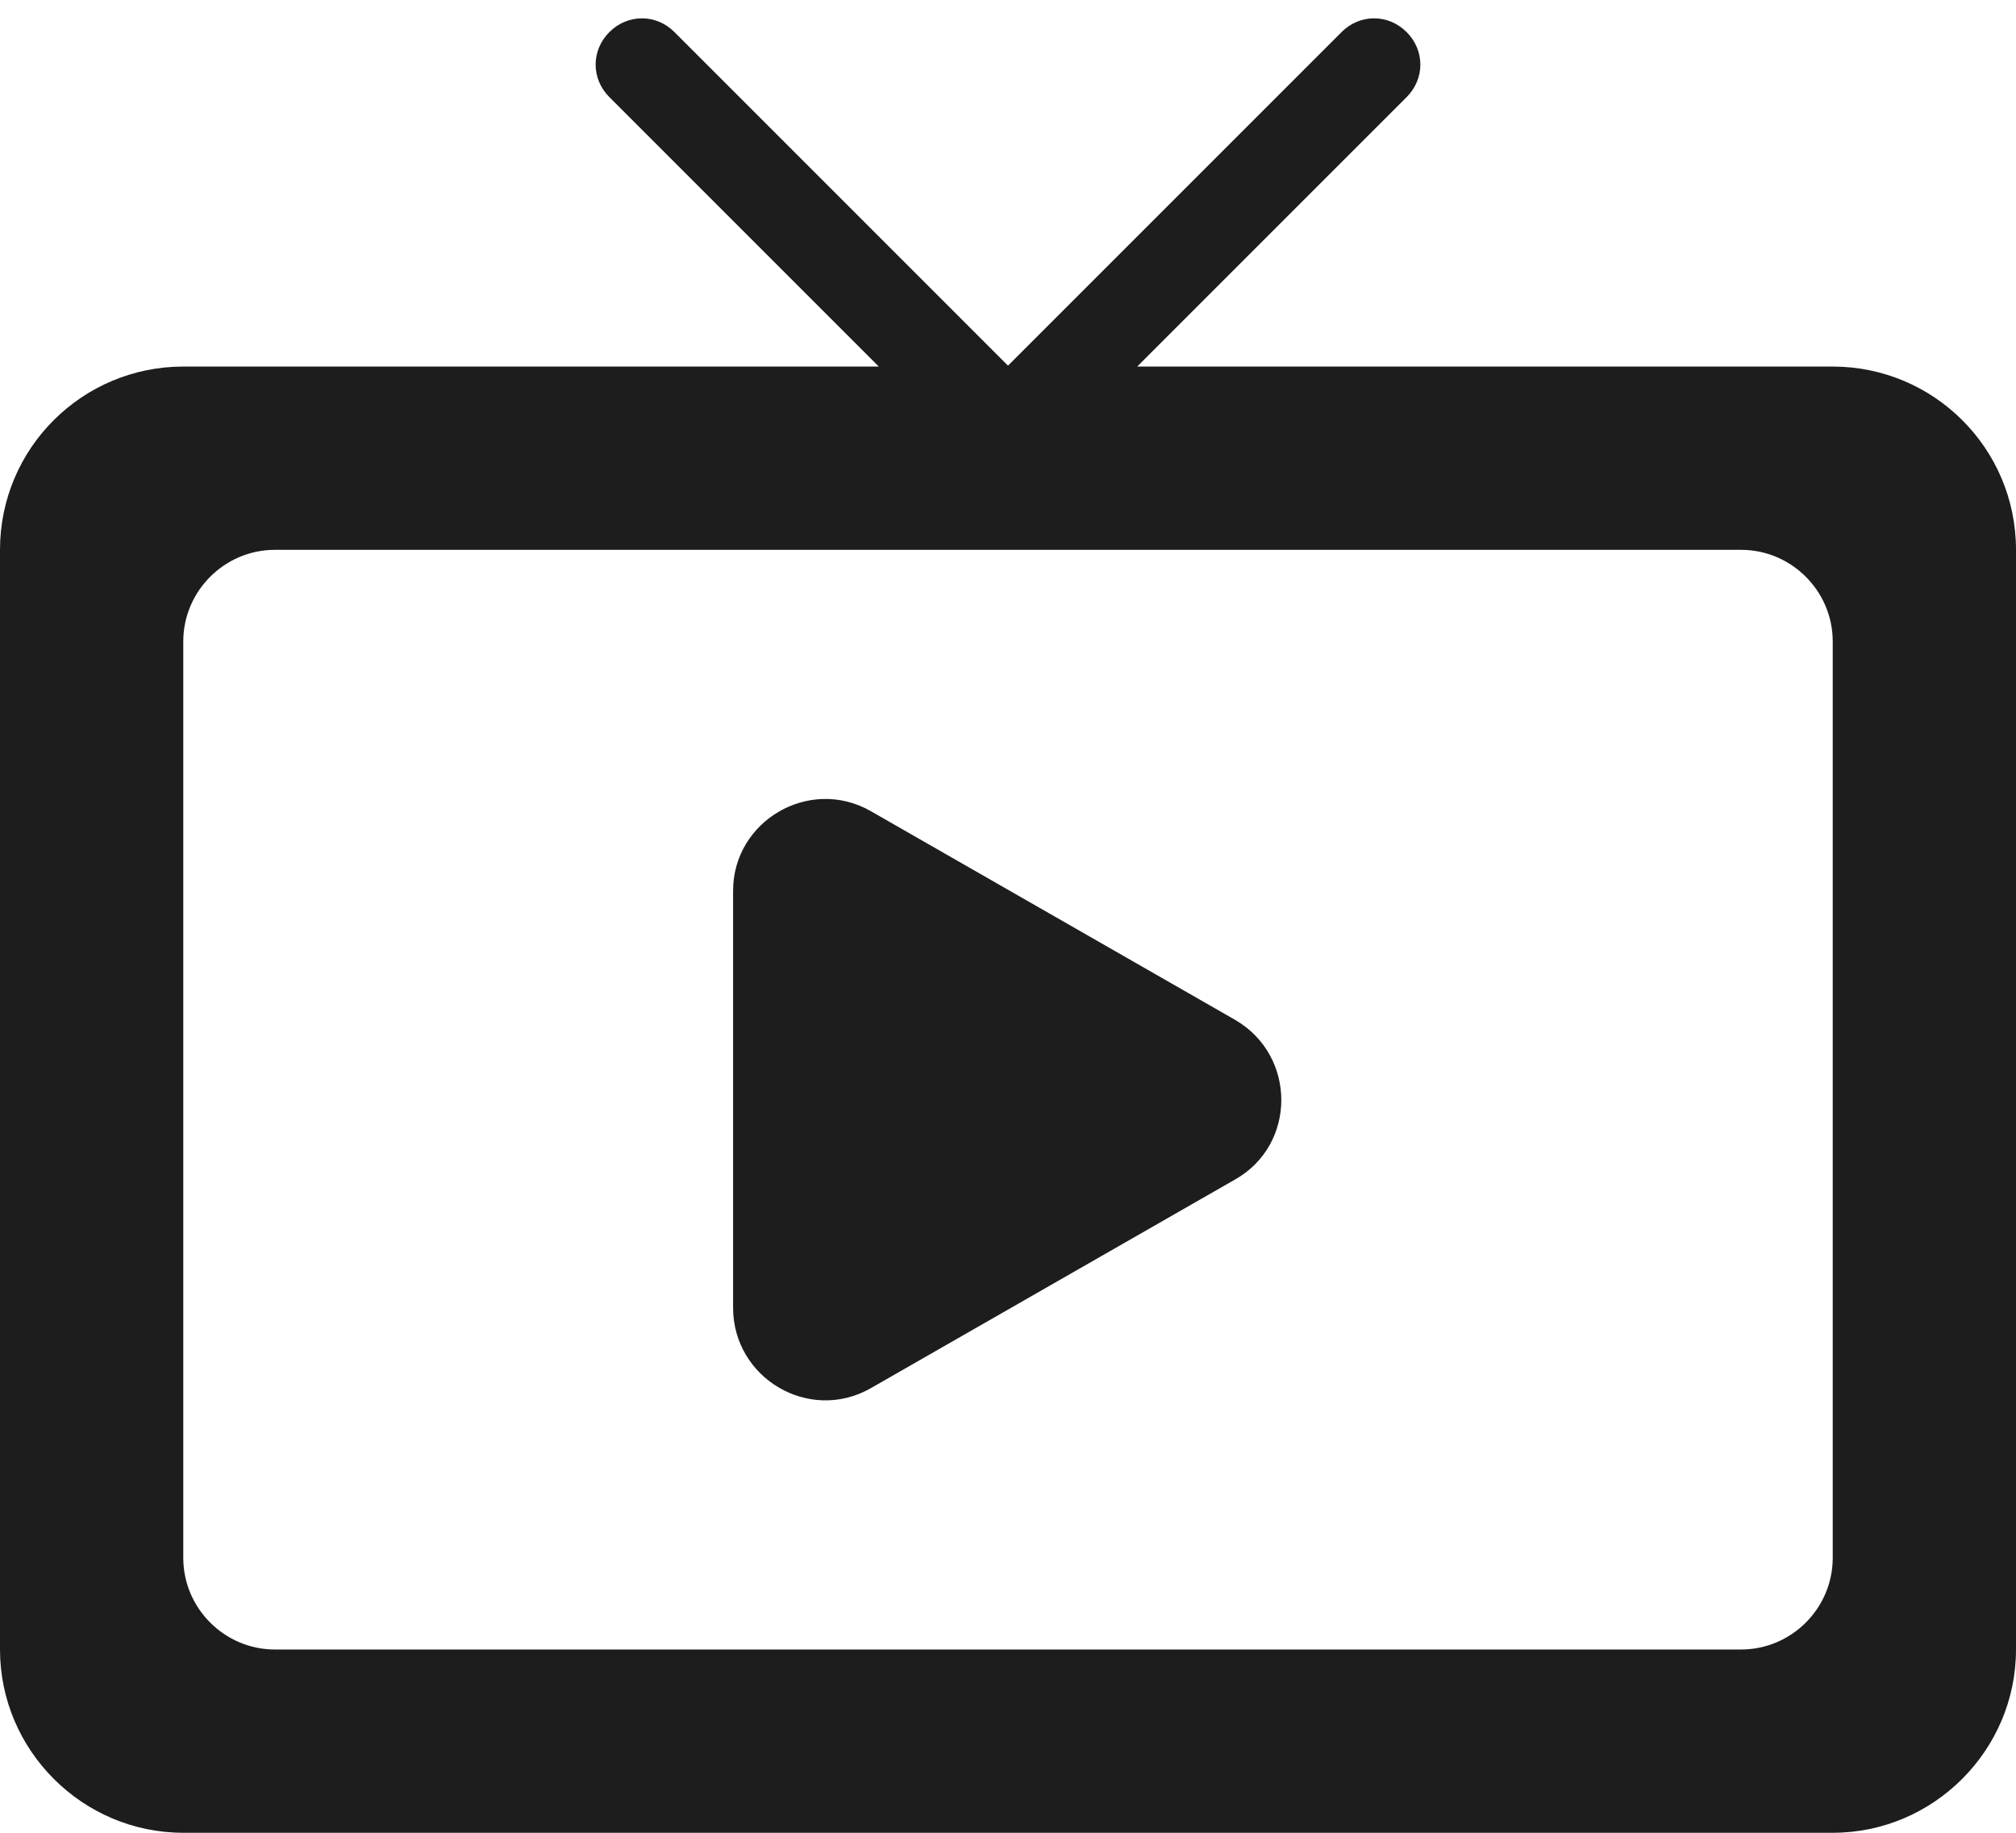
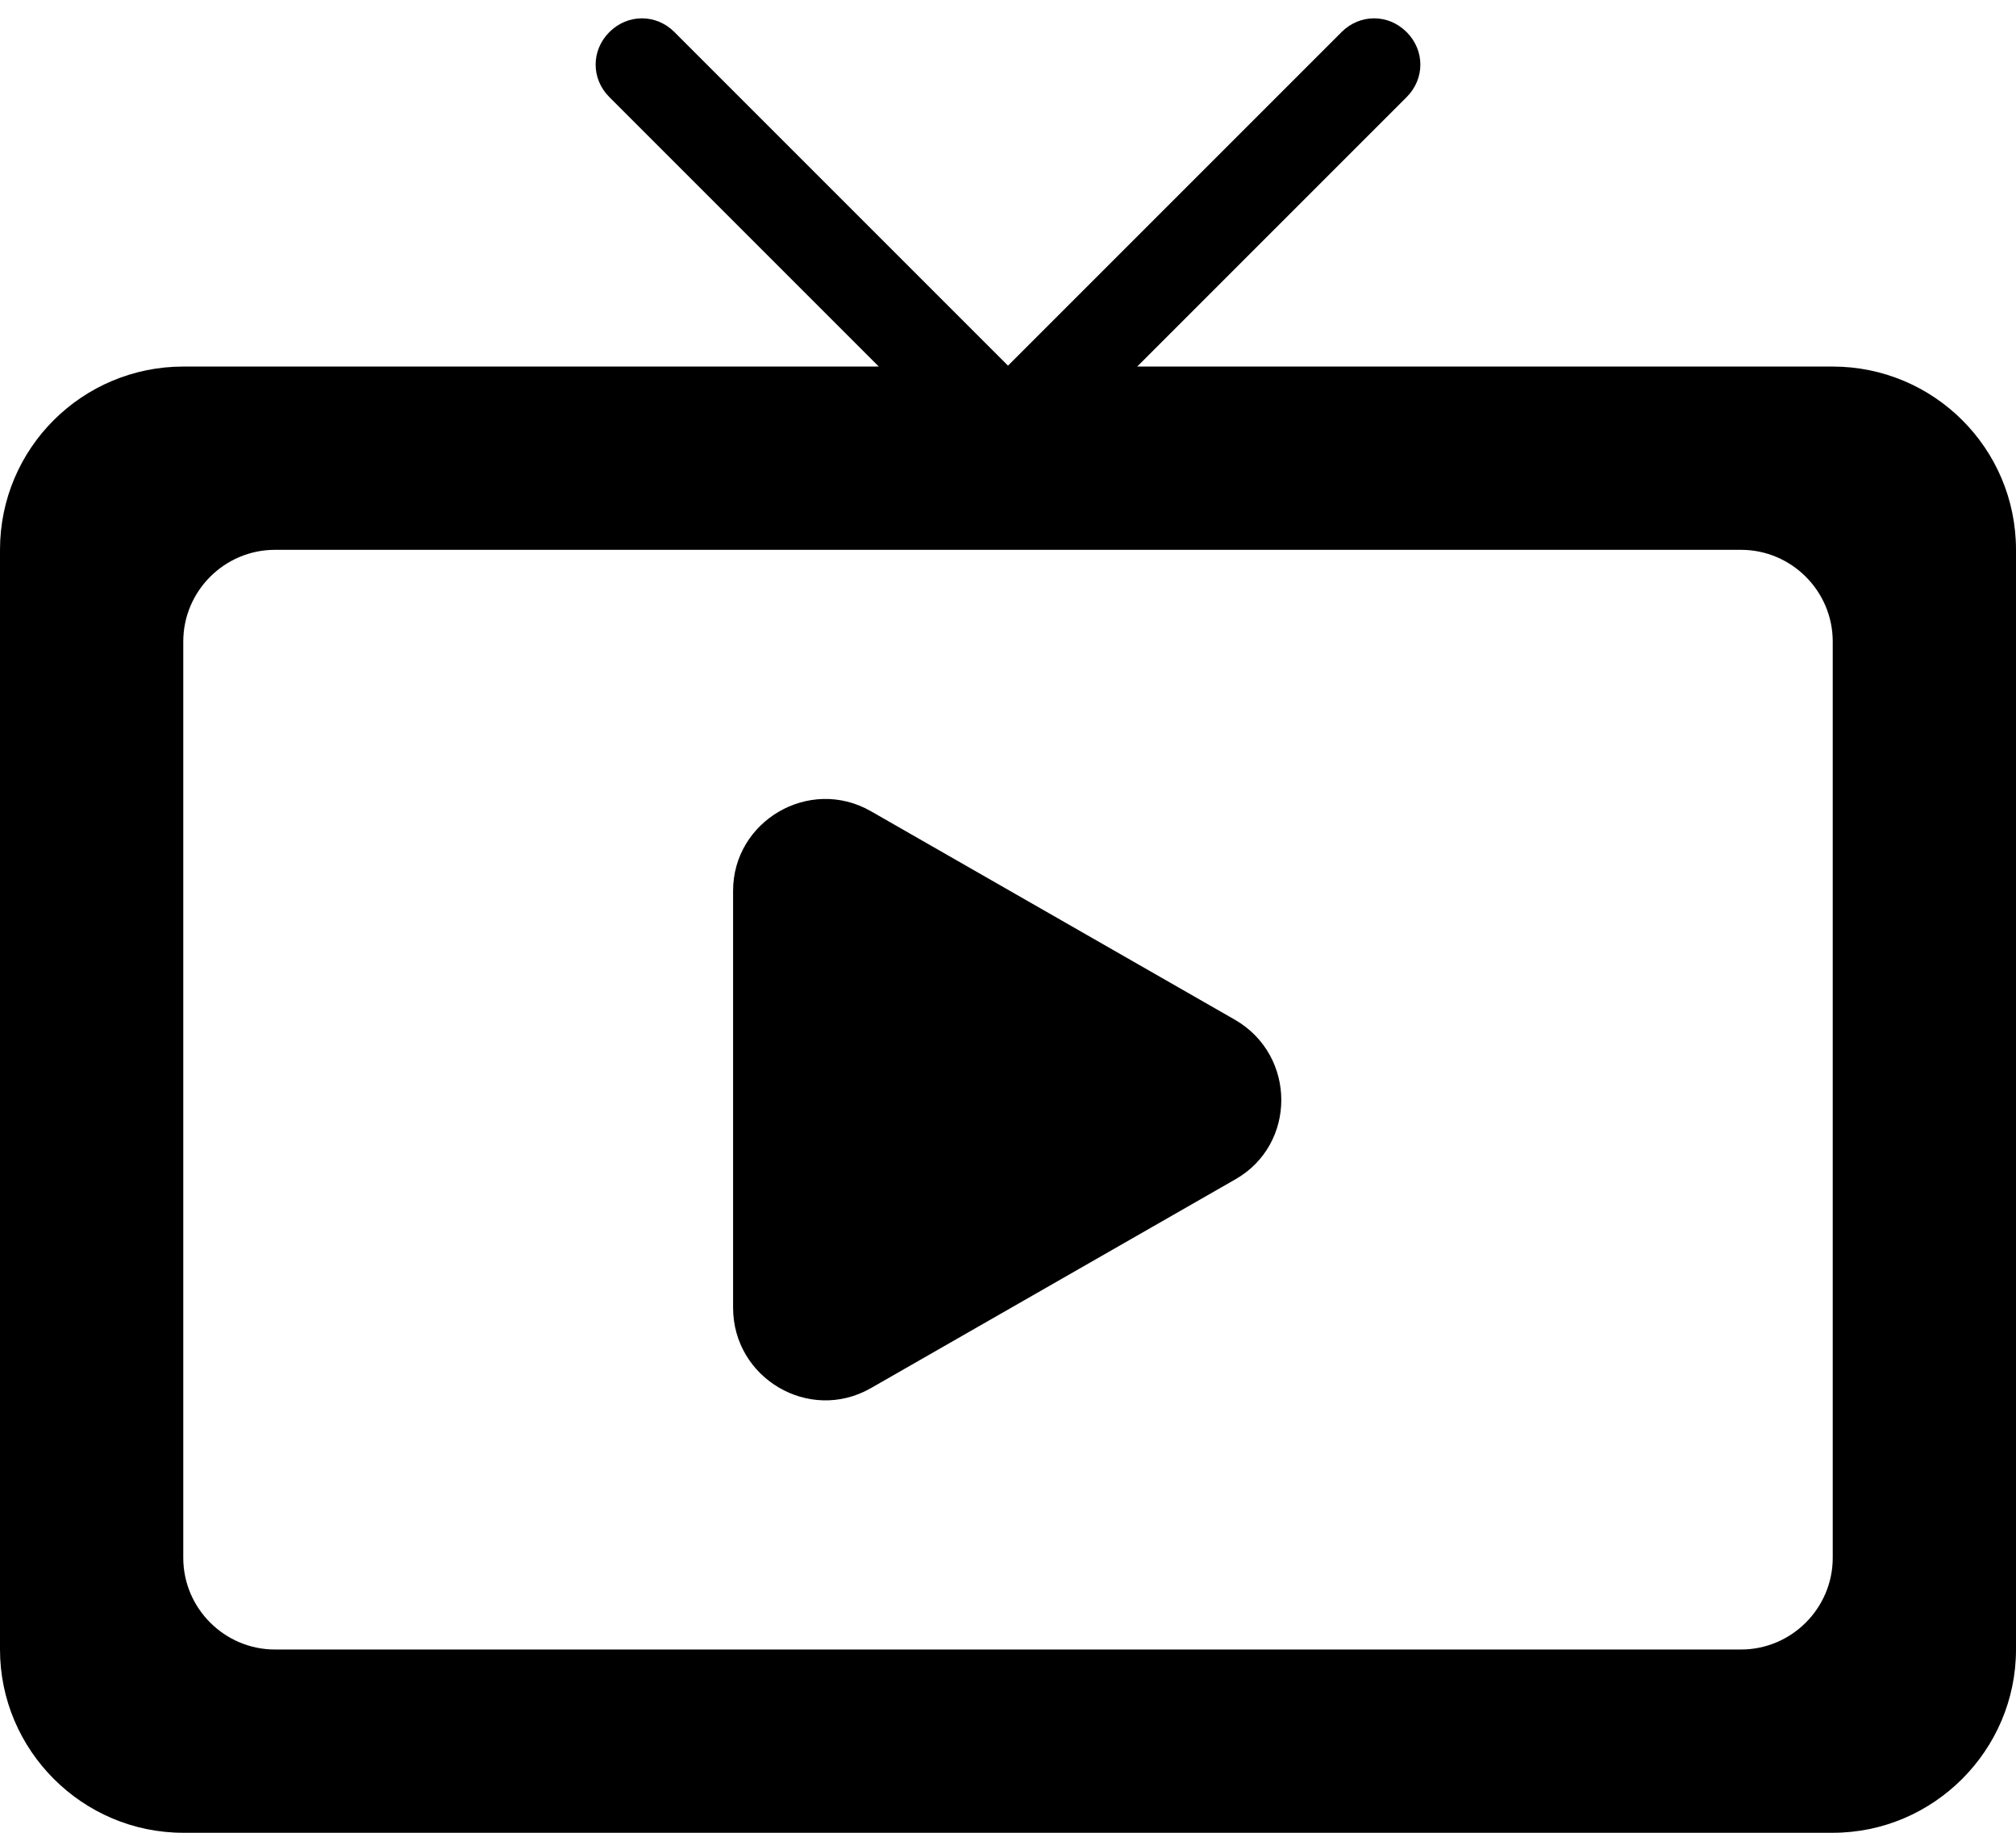
<svg xmlns="http://www.w3.org/2000/svg" width="22px" height="20px" viewBox="0 0 22 20" version="1.1">
  <g id="Icons" stroke="none" stroke-width="1" fill="none" fill-rule="evenodd">
    <g id="Rounded" transform="translate(-237, -3656)">
      <g id="Notification" transform="translate(100, 3600)">
        <g id="-Round-/-Notification-/-live_tv" transform="translate(136, 54)">
          <g>
            <polygon id="Path" points="0 0 24 0 24 24 0 24" />
-             <path d="M10.5,17.15 L14.48,14.87 C15.15,14.49 15.15,13.52 14.48,13.13 L10.5,10.85 C9.83,10.47 9,10.96 9,11.72 L9,16.27 C9,17.04 9.83,17.53 10.5,17.15 Z M21,6 L13.41,6 L16.35,3.06 C16.55,2.86 16.55,2.55 16.35,2.35 C16.15,2.15 15.84,2.15 15.64,2.35 L12,5.99 L8.36,2.35 C8.16,2.15 7.85,2.15 7.65,2.35 C7.45,2.55 7.45,2.86 7.65,3.06 L10.59,6 L3,6 C1.9,6 1,6.89 1,8 L1,20 C1,21.1 1.9,22 3,22 L21,22 C22.1,22 23,21.1 23,20 L23,8 C23,6.89 22.1,6 21,6 Z M20,20 L4,20 C3.45,20 3,19.55 3,19 L3,9 C3,8.45 3.45,8 4,8 L20,8 C20.55,8 21,8.45 21,9 L21,19 C21,19.55 20.55,20 20,20 Z" id="🔹-Icon-Color" fill="#1D1D1D" />
+             <path d="M10.5,17.15 L14.48,14.87 C15.15,14.49 15.15,13.52 14.48,13.13 L10.5,10.85 C9.83,10.47 9,10.96 9,11.72 L9,16.27 C9,17.04 9.83,17.53 10.5,17.15 Z M21,6 L13.41,6 L16.35,3.06 C16.55,2.86 16.55,2.55 16.35,2.35 C16.15,2.15 15.84,2.15 15.64,2.35 L12,5.99 L8.36,2.35 C8.16,2.15 7.85,2.15 7.65,2.35 C7.45,2.55 7.45,2.86 7.65,3.06 L10.59,6 L3,6 C1.9,6 1,6.89 1,8 L1,20 C1,21.1 1.9,22 3,22 L21,22 C22.1,22 23,21.1 23,20 L23,8 C23,6.89 22.1,6 21,6 Z M20,20 L4,20 C3.45,20 3,19.55 3,19 L3,9 C3,8.45 3.45,8 4,8 L20,8 C20.55,8 21,8.45 21,9 L21,19 C21,19.55 20.55,20 20,20 Z" id="🔹-Icon-Color" fill="#000000" />
          </g>
        </g>
      </g>
    </g>
  </g>
</svg>
